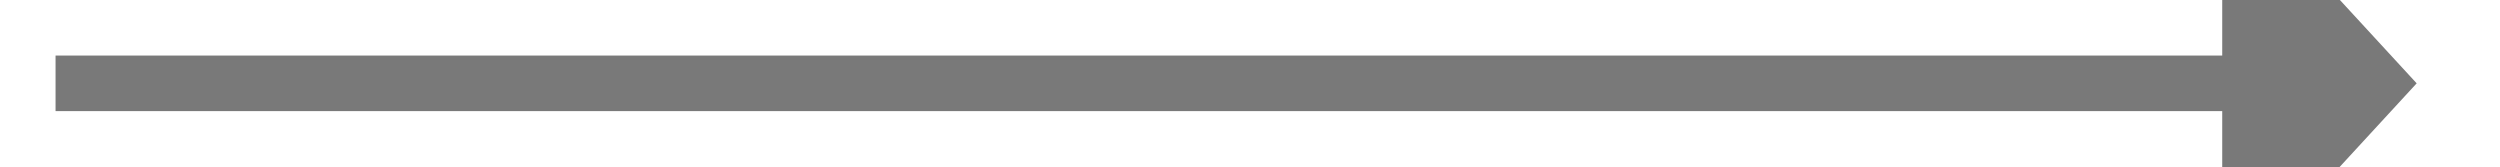
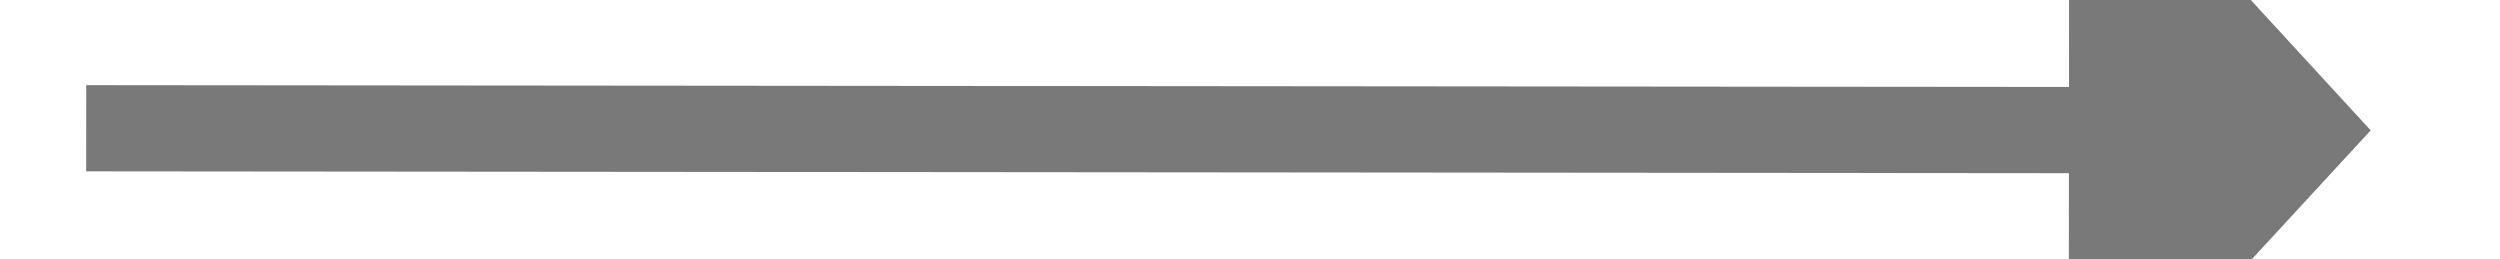
- <svg xmlns="http://www.w3.org/2000/svg" version="1.1" width="90px" height="6px" preserveAspectRatio="xMinYMid meet" viewBox="2728 927  90 4">
-   <path d="M 2808 936.6  L 2815 929  L 2808 921.4  L 2808 936.6  Z " fill-rule="nonzero" fill="#797979" stroke="none" />
-   <path d="M 2730 929  L 2809 929  " stroke-width="2" stroke="#797979" fill="none" />
+ <svg xmlns="http://www.w3.org/2000/svg" version="1.1" width="58px" height="6px" preserveAspectRatio="xMinYMid meet" viewBox="2650 805  58 4">
+   <g transform="matrix(0 -1 1 0 1872 3486 )">
+     <path d="M 2671.4 826  L 2679 833  L 2686.6 826  L 2671.4 826  Z " fill-rule="nonzero" fill="#797979" stroke="none" transform="matrix(0.9999996 0.0009341404 -0.0009341404 0.9999996 0.7545531 -2.50221 )" />
+     <path d="M 2679 780  L 2679 827  " stroke-width="2" stroke="#797979" fill="none" transform="matrix(0.9999996 0.0009341404 -0.0009341404 0.9999996 0.7545531 -2.50221 )" />
+   </g>
</svg>
